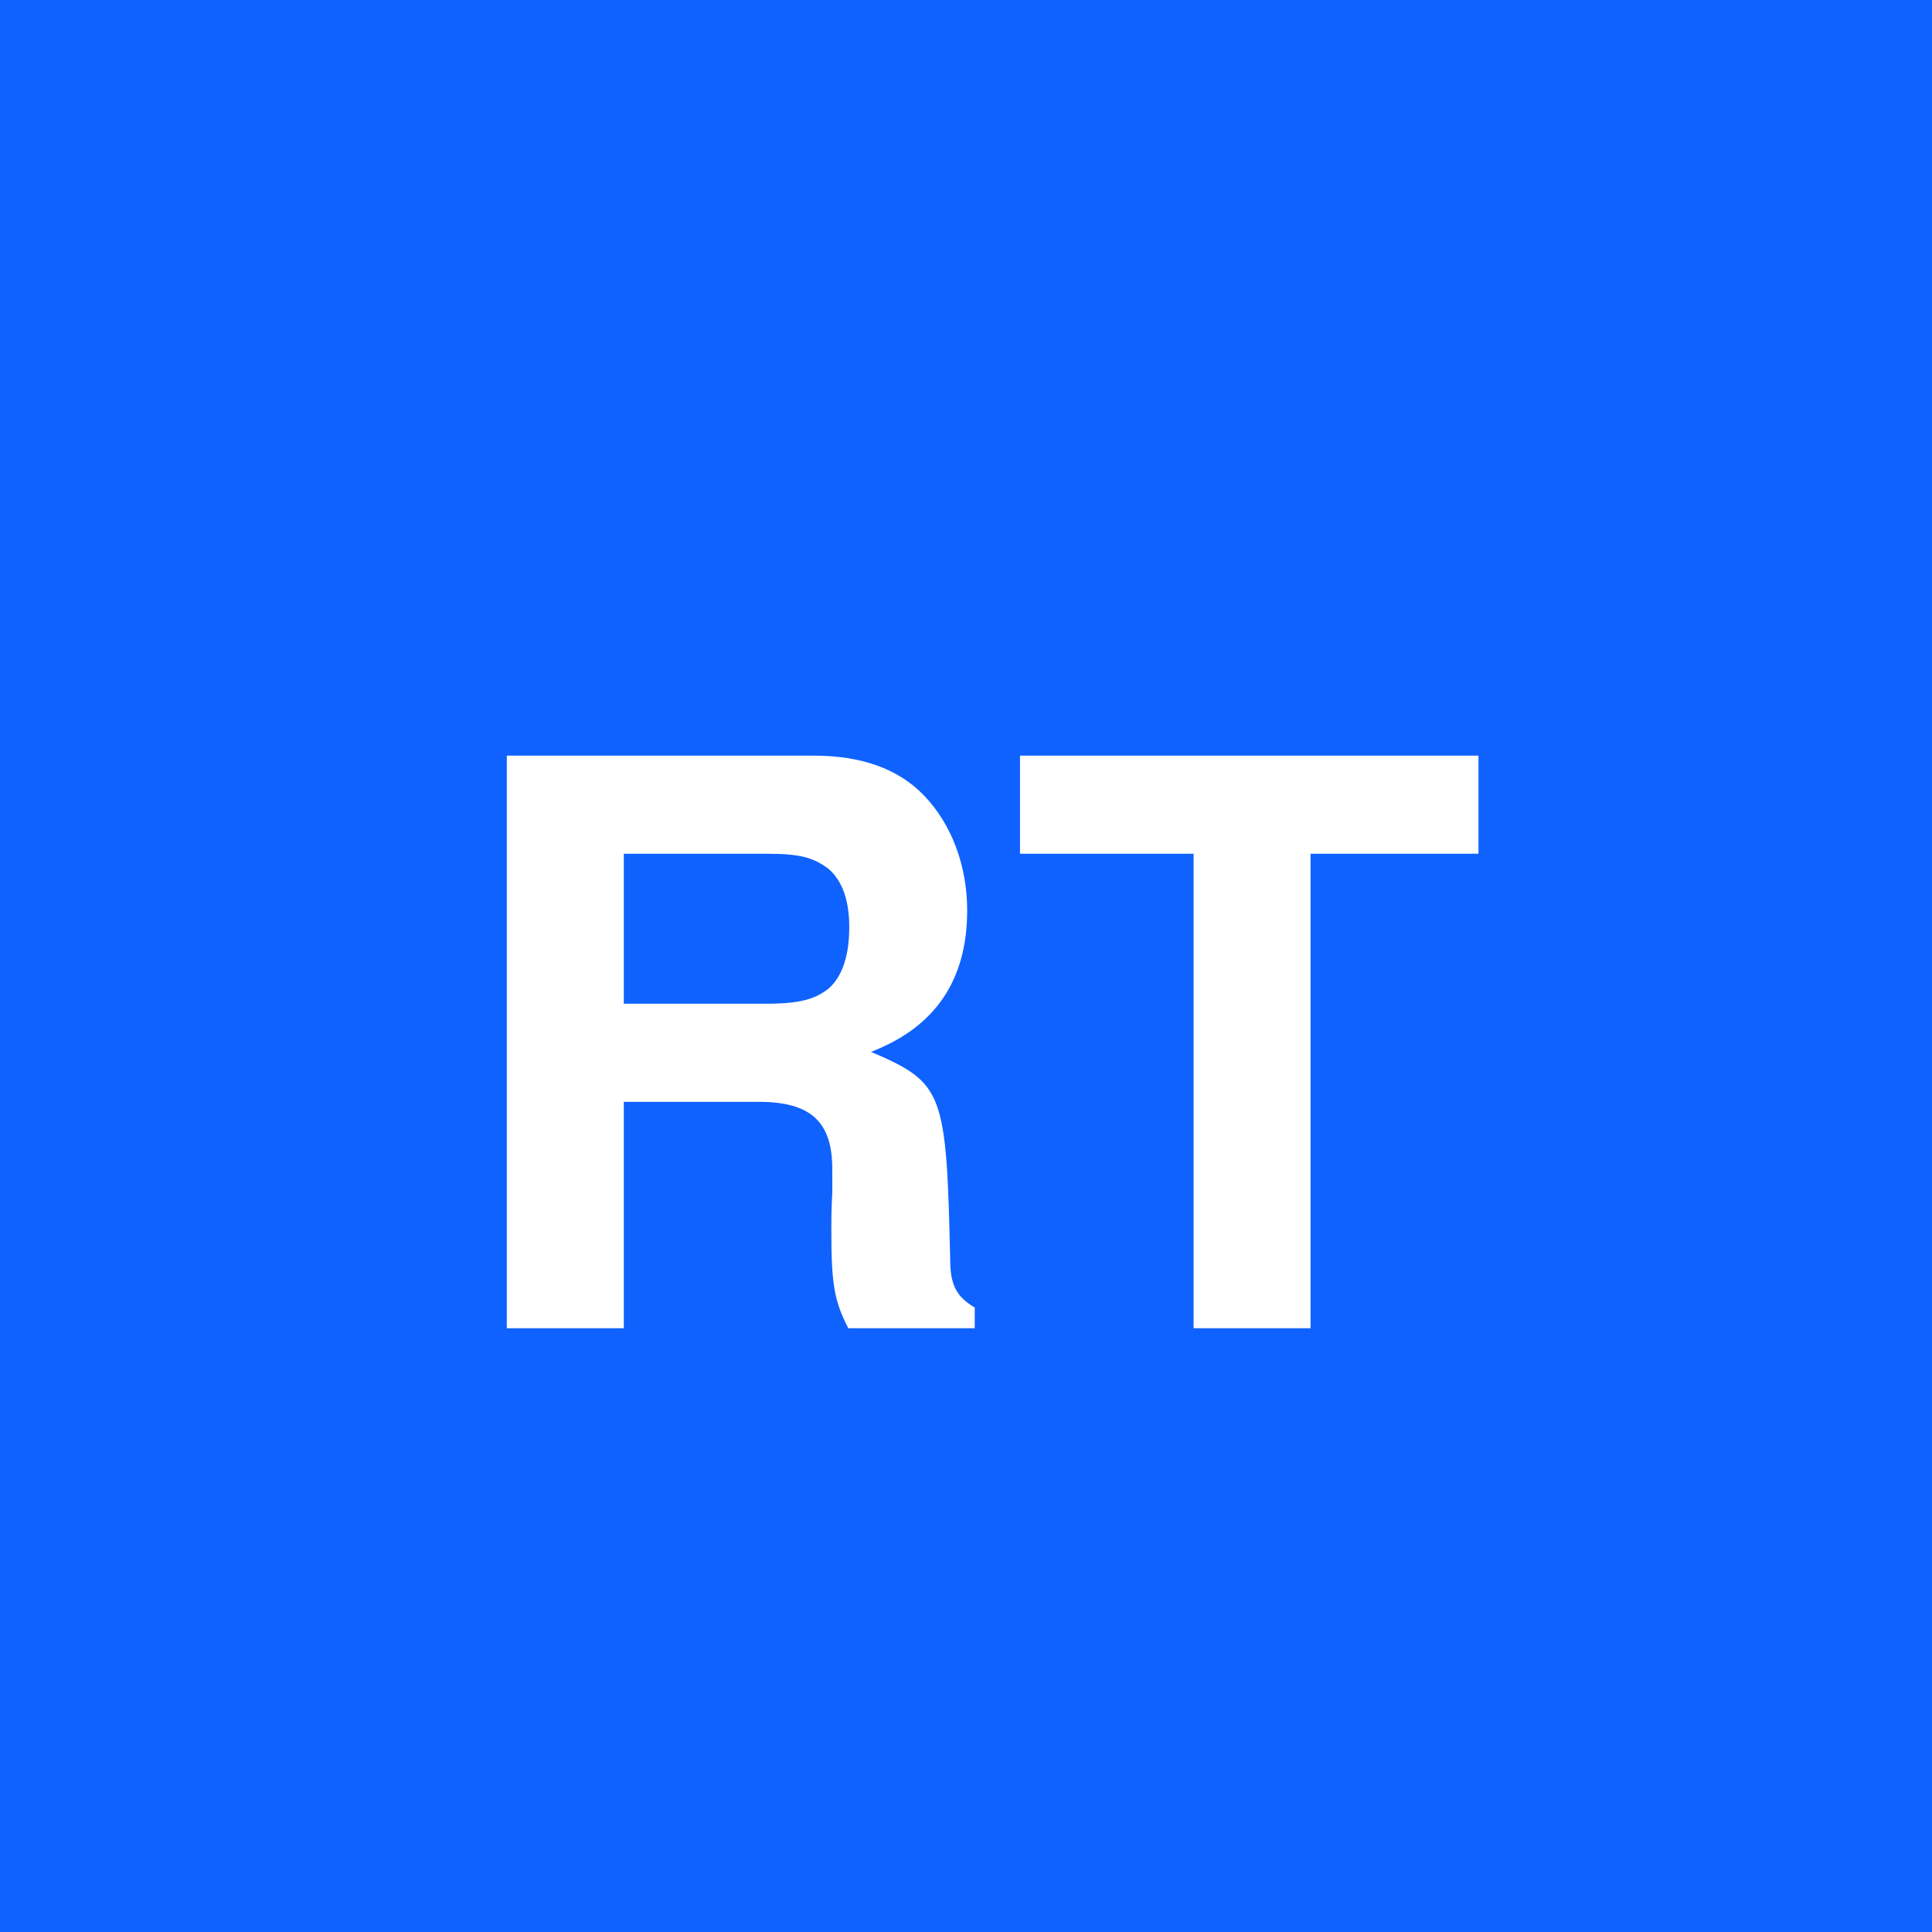
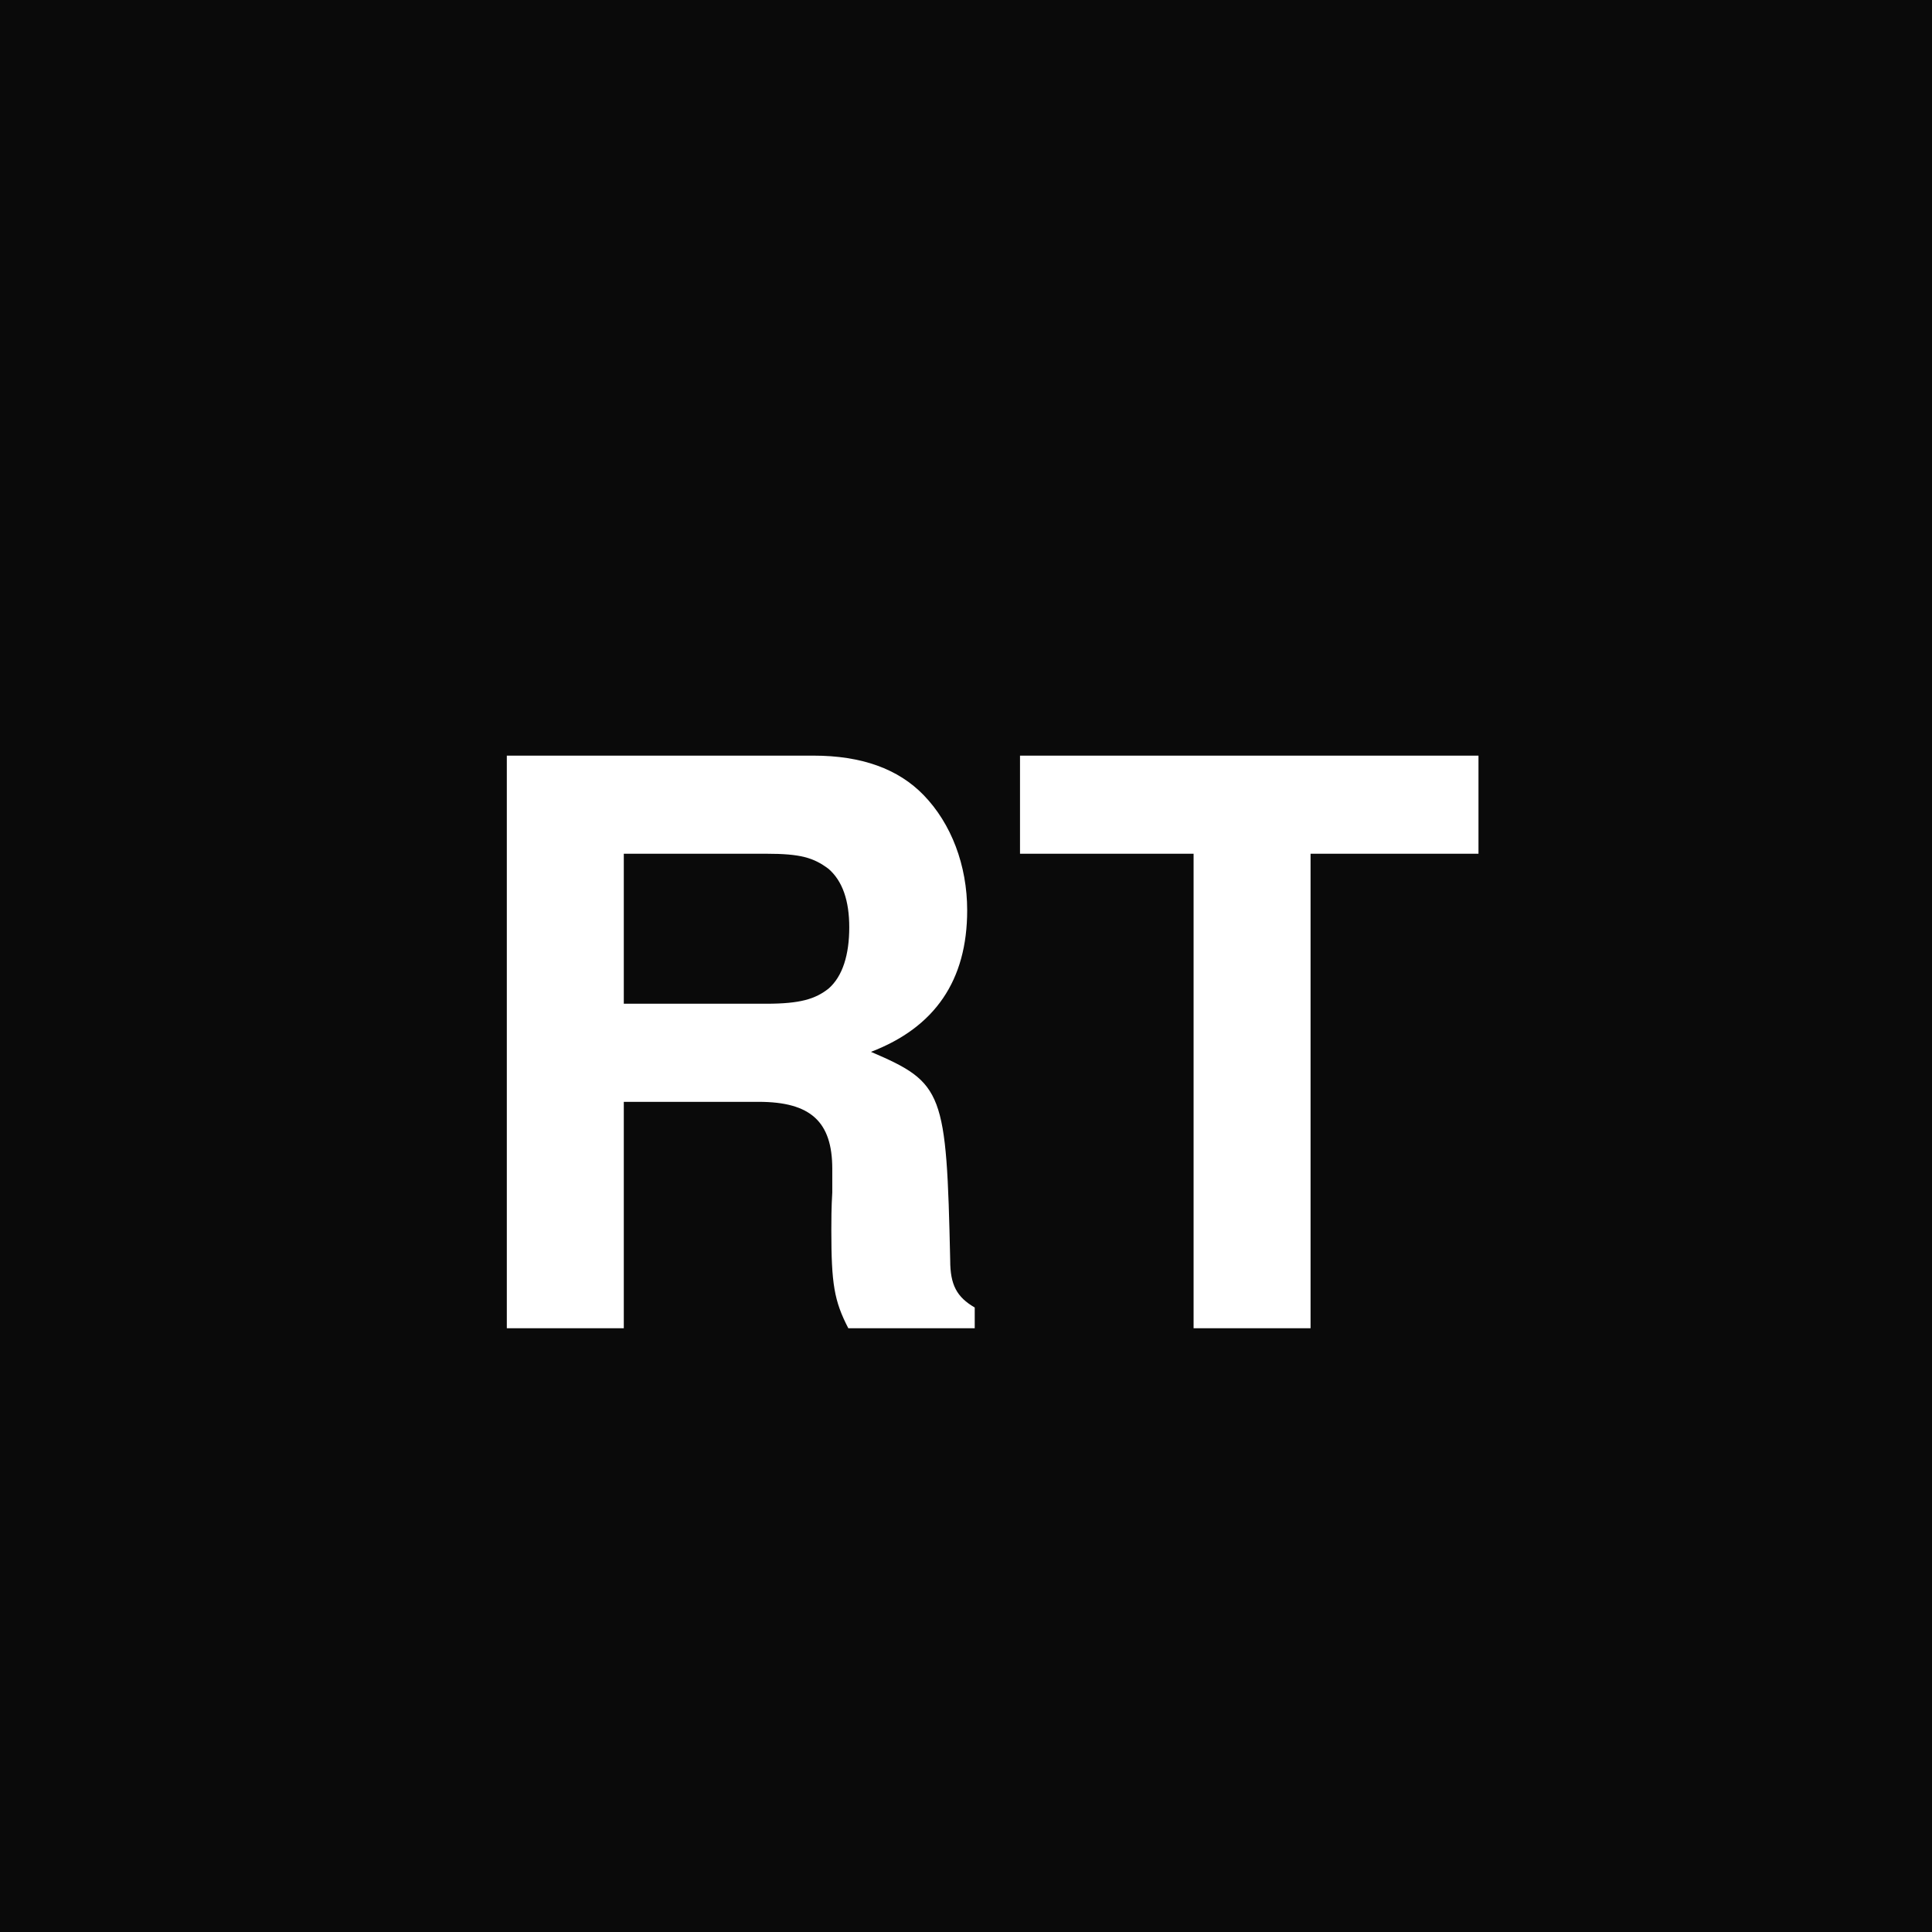
<svg xmlns="http://www.w3.org/2000/svg" viewBox="0 0 32 32">
-   <rect width="32" height="32" fill="#0f62fe" />
+   <rect width="32" height="32" fill="#0A0A0A" />
  <text x="16" y="22" font-family="Segoe UI,Helvetica,Arial,sans-serif" font-size="13" font-weight="700" fill="#ffffff" text-anchor="middle">RT</text>
</svg>
